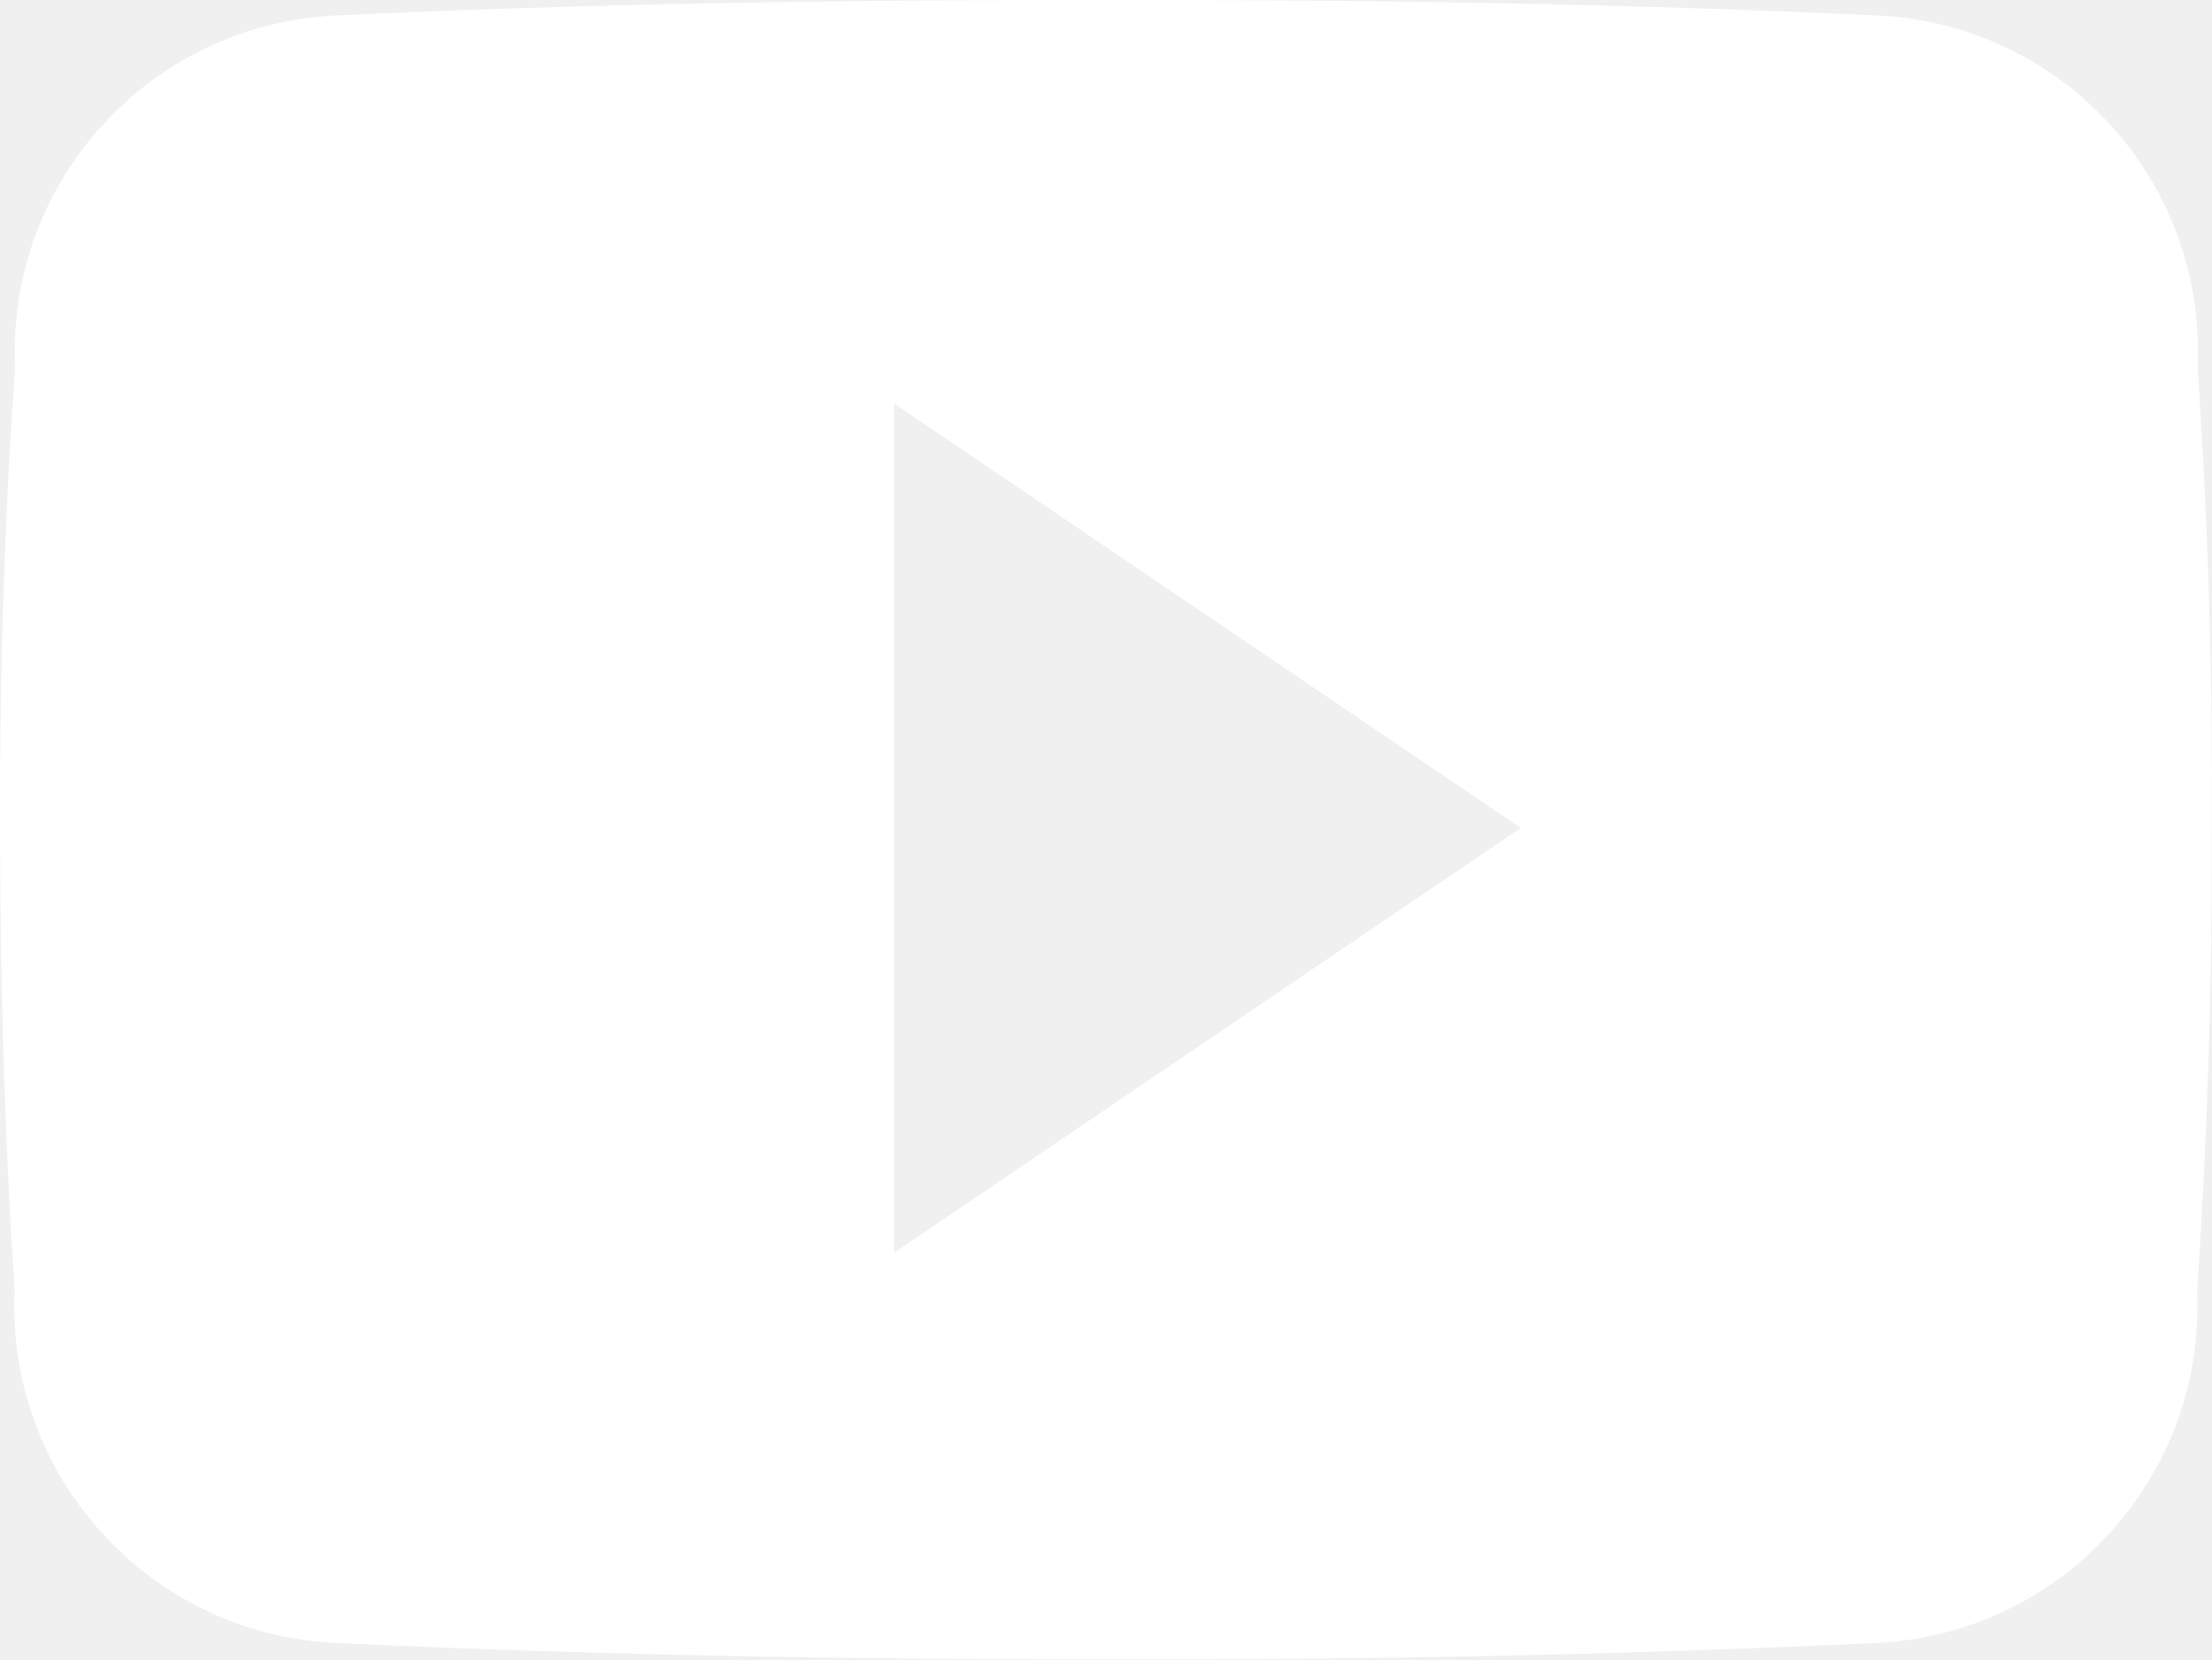
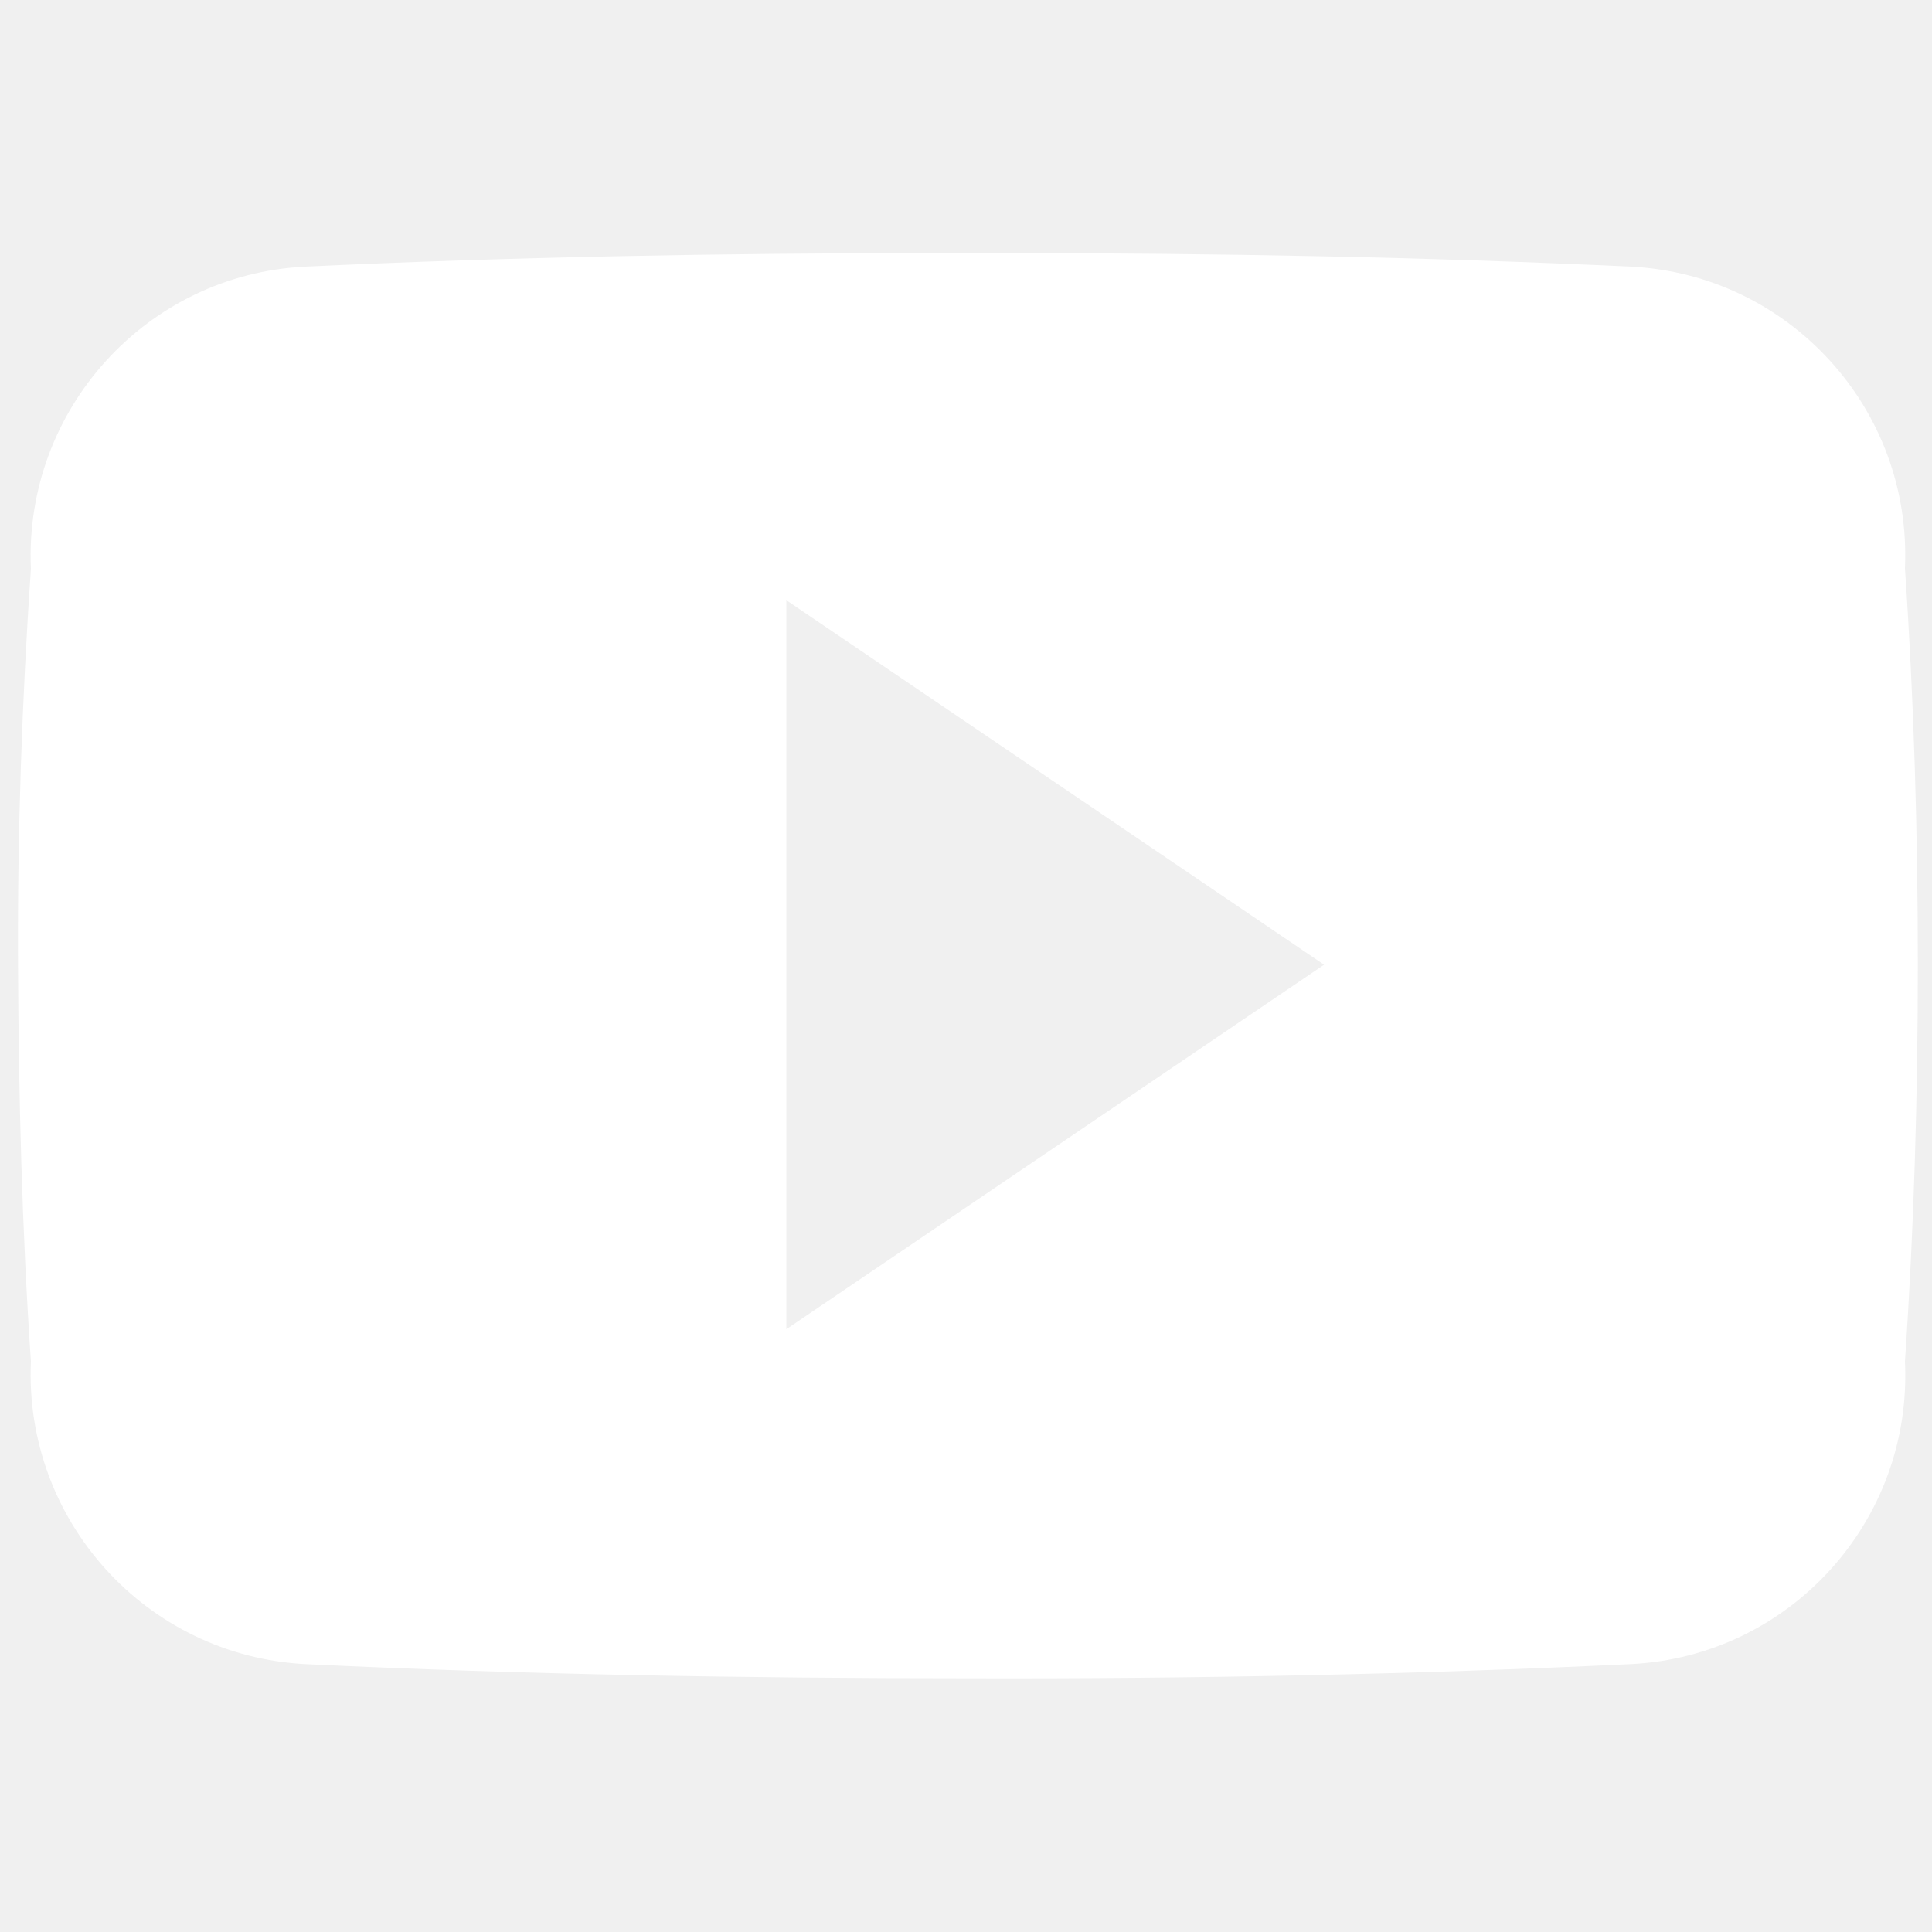
- <svg xmlns="http://www.w3.org/2000/svg" width="32.915" height="24.691" viewBox="0 0 32.915 24.691">
-   <defs>
-     <style>.a{fill:#fff;}</style>
-   </defs>
-   <path class="a" d="M32.695,69.452a5,5,0,0,0-4.758-5.221c-3.562-.167-7.195-.231-10.9-.231H15.875c-3.7,0-7.343.064-10.9.231A5.009,5.009,0,0,0,.219,69.465c-.161,2.289-.231,4.578-.225,6.867s.064,4.578.219,6.873a5.015,5.015,0,0,0,4.751,5.24c3.742.174,7.58.251,11.483.244q5.864.019,11.483-.244a5.016,5.016,0,0,0,4.758-5.24c.154-2.3.225-4.584.219-6.88Q32.926,72.892,32.695,69.452ZM13.3,82.639V70.005l9.323,6.314Z" transform="translate(0.006 -64)" />
+ <svg xmlns="http://www.w3.org/2000/svg" version="1.1" id="Layer_1" x="0px" y="0px" viewBox="0 0 300 300" style="enable-background:new 0 0 300 300;" xml:space="preserve">
+   <style type="text/css">
+ 	.st0{fill:#FFFFFF;}
+ </style>
+   <path id="Path_12" class="st0" d="M295.8,88.2c1.1-24.7-18-45.6-42.6-46.8c-31.9-1.5-64.5-2.1-97.7-2.1h-10.4  c-33.2,0-65.8,0.6-97.7,2.1C22.8,42.6,3.7,63.6,4.8,88.3c-1.4,20.5-2.1,41-2,61.5c0.1,20.5,0.6,41,2,61.6  c-1.1,24.7,17.9,45.7,42.6,47c33.5,1.6,67.9,2.2,102.9,2.2c35,0.1,69.3-0.6,102.9-2.2c24.7-1.2,43.8-22.2,42.6-47  c1.4-20.6,2-41.1,2-61.6C297.8,129.3,297.2,108.8,295.8,88.2z M122.1,206.4V93.2l83.5,56.6L122.1,206.4z" />
</svg>
